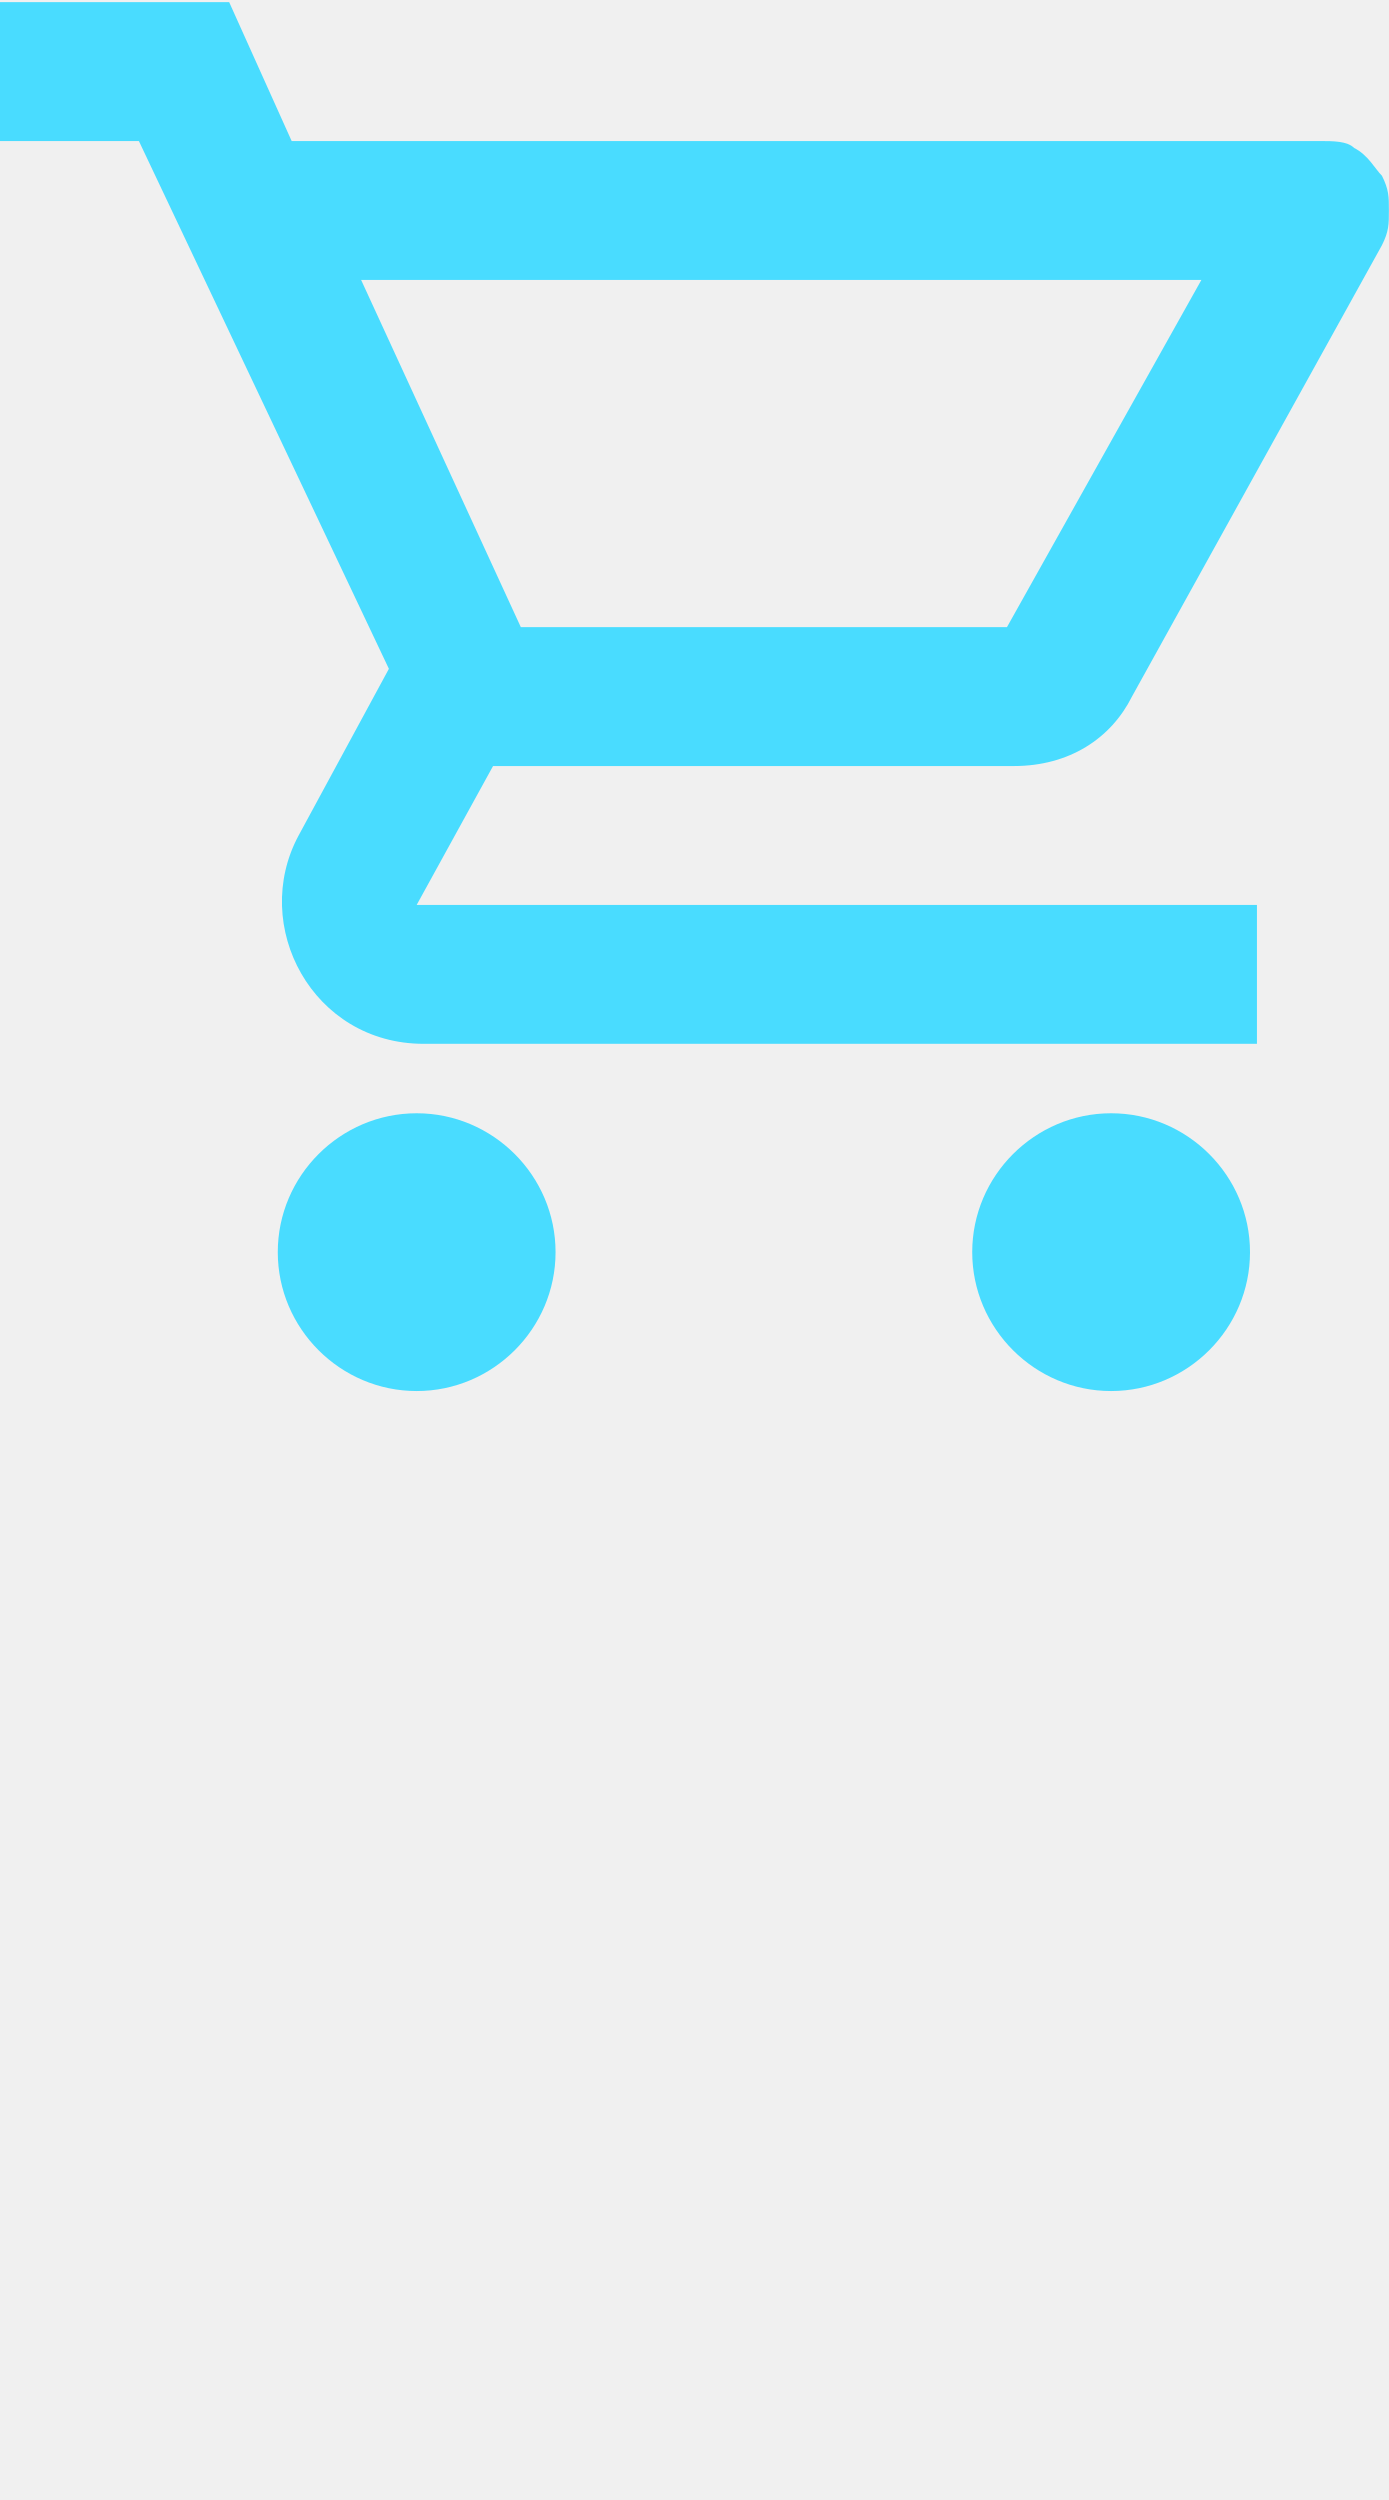
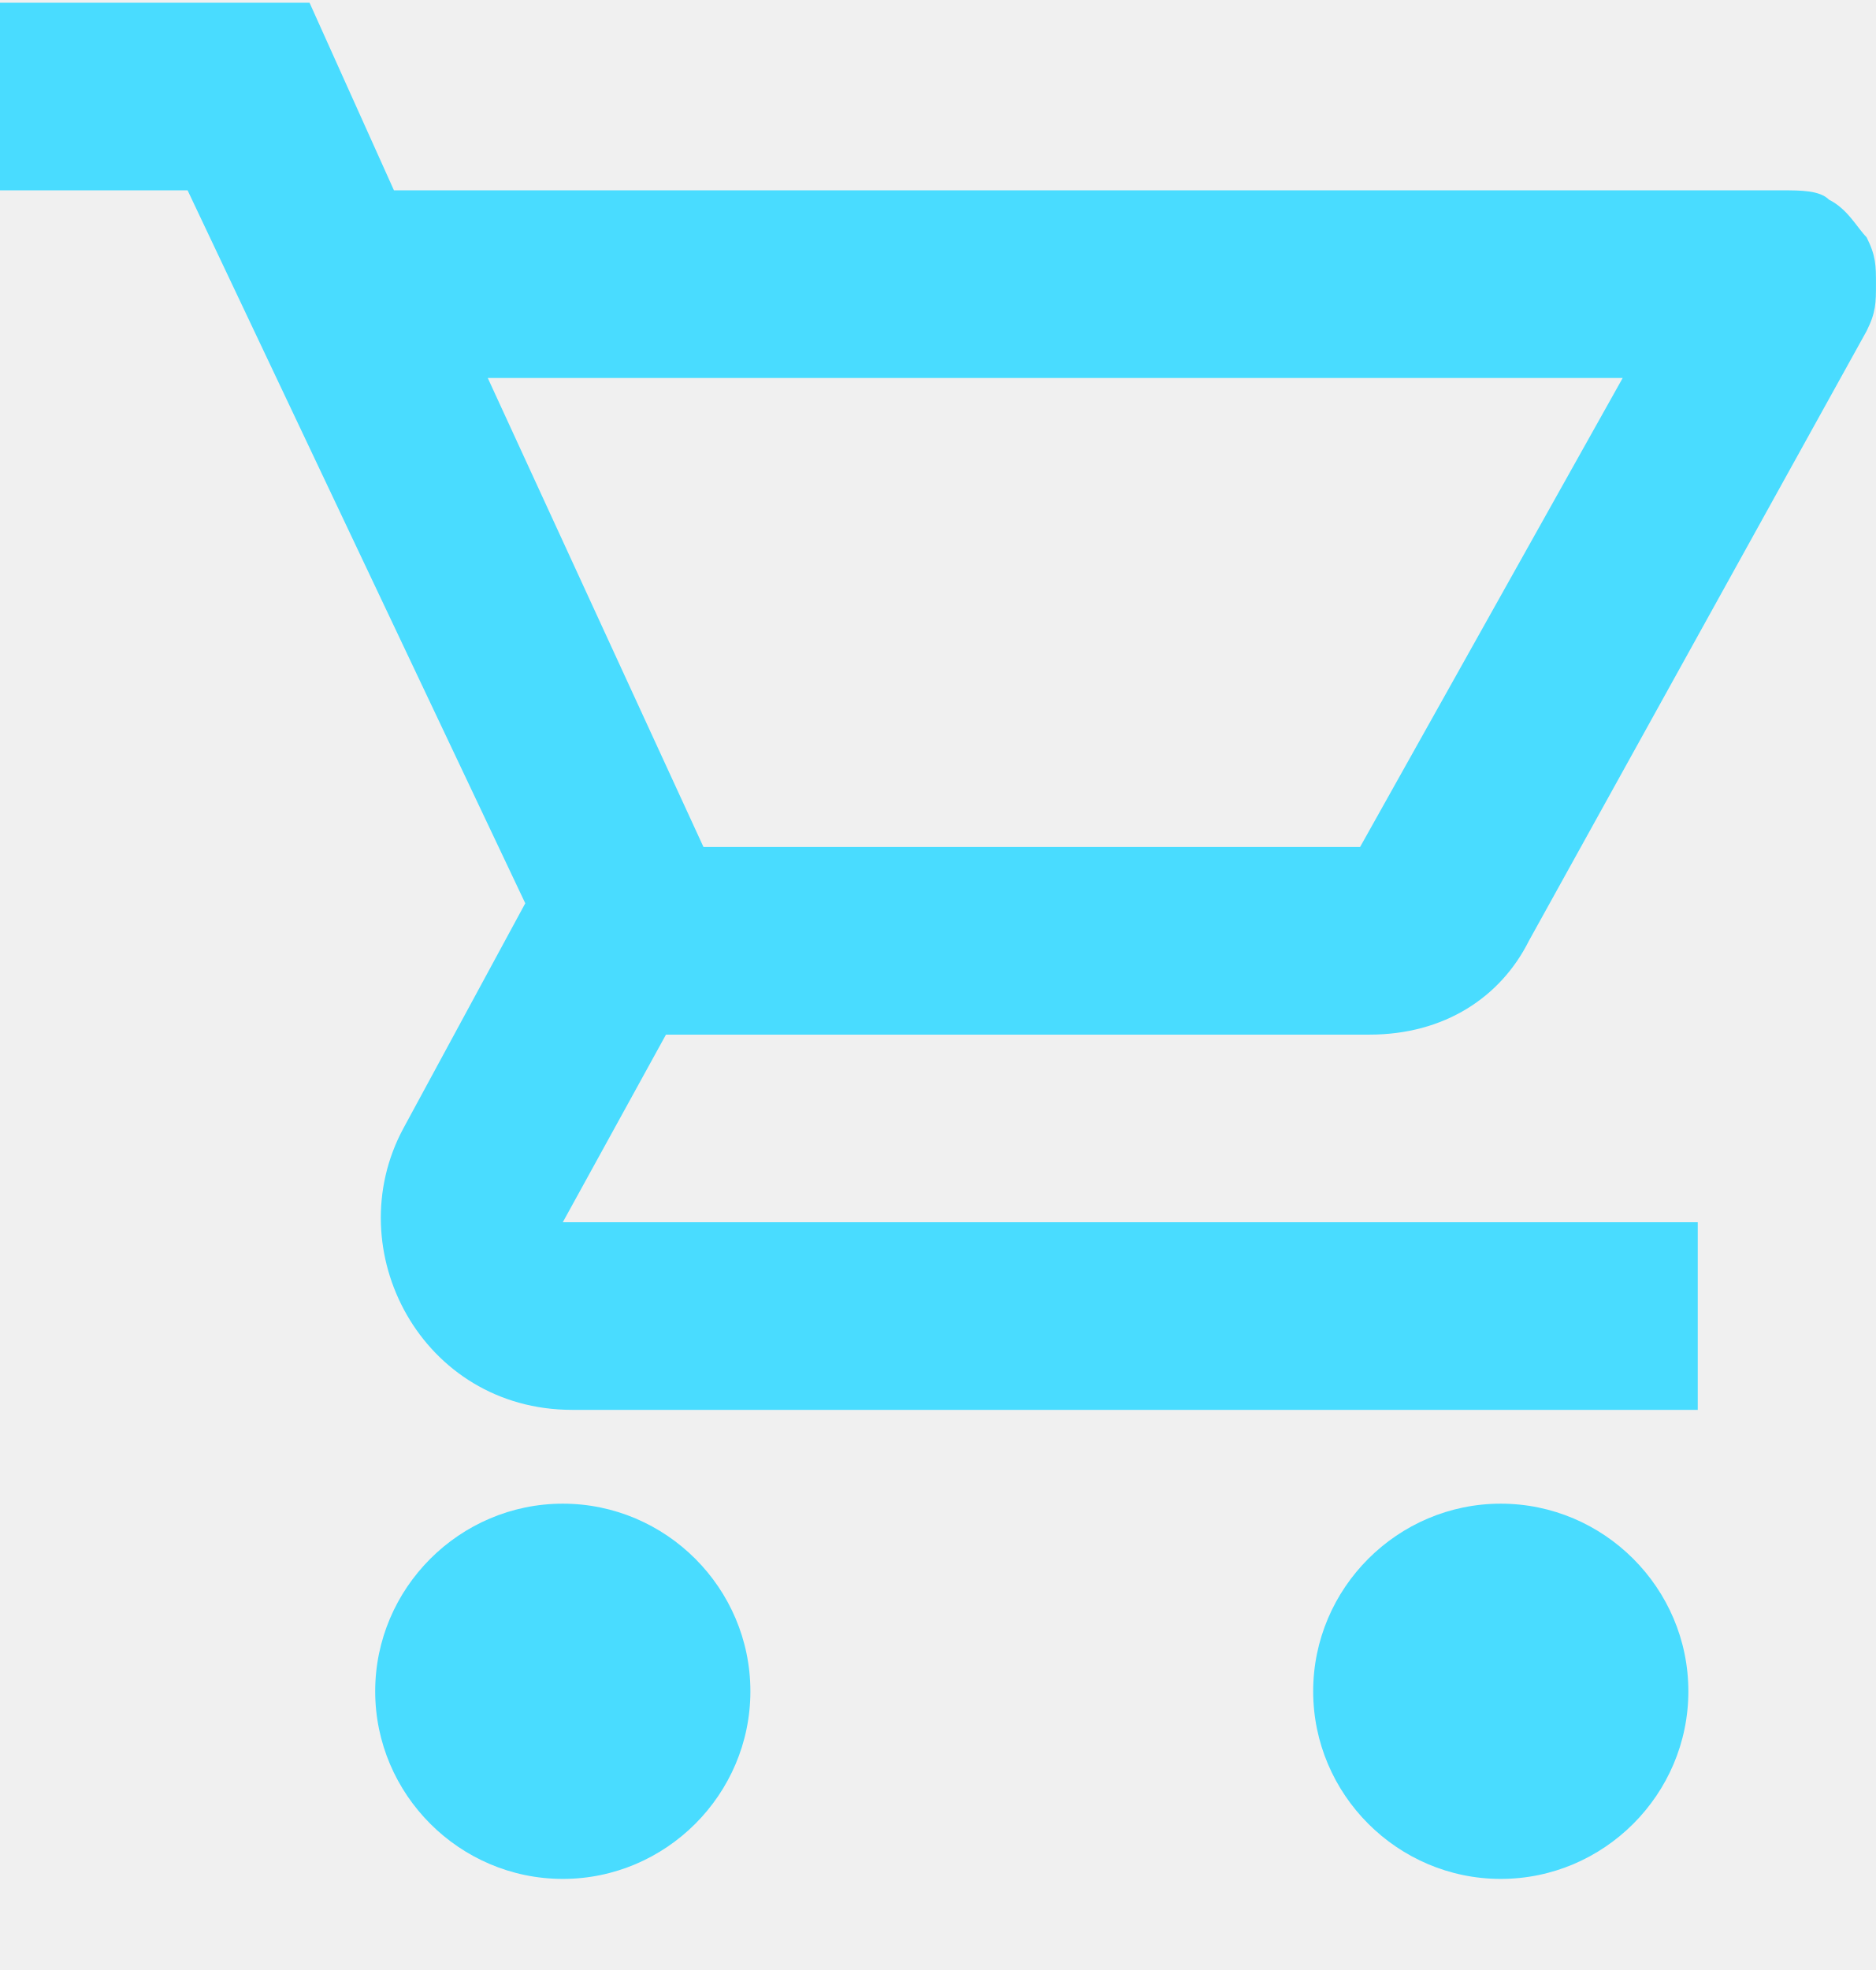
- <svg xmlns="http://www.w3.org/2000/svg" width="20" height="36" viewBox="0 0 20 36" fill="none">
-   <g clip-path="url(#clip0_1949_5224)">
-     <g clip-path="url(#clip1_1949_5224)">
-       <path d="M14.6 11.031C15.4 11.031 16 10.631 16.3 10.031L19.9 3.531C20 3.331 20 3.231 20 3.031C20 2.831 20 2.731 19.9 2.531C19.8 2.431 19.7 2.231 19.5 2.131C19.4 2.031 19.2 2.031 19 2.031H4.2L3.3 0.031H0V2.031H2L5.6 9.631L4.3 12.031C3.6 13.331 4.5 15.031 6.1 15.031H18.1V13.031H6L7.1 11.031H14.6ZM5.2 4.031H17.3L14.5 9.031H7.5L5.2 4.031ZM6 16.031C4.9 16.031 4 16.931 4 18.031C4 19.131 4.9 20.031 6 20.031C7.1 20.031 8 19.131 8 18.031C8 16.931 7.1 16.031 6 16.031ZM16 16.031C14.9 16.031 14 16.931 14 18.031C14 19.131 14.9 20.031 16 20.031C17.1 20.031 18 19.131 18 18.031C18 16.931 17.1 16.031 16 16.031Z" fill="#49DCFF" />
-     </g>
+ <svg xmlns="http://www.w3.org/2000/svg" width="20" height="21" viewBox="0 0 20 21" fill="none">
+   <g clip-path="url(#clip0_1916_10598)">
+     <path d="M14.6 11.029C15.4 11.029 16 10.629 16.3 10.029L19.9 3.529C20 3.329 20 3.229 20 3.029C20 2.829 20 2.729 19.9 2.529C19.8 2.429 19.7 2.229 19.5 2.129C19.4 2.029 19.2 2.029 19 2.029H4.2L3.3 0.029H0V2.029H2L5.6 9.629L4.3 12.029C3.6 13.329 4.5 15.029 6.1 15.029H18.1V13.029H6L7.1 11.029H14.6ZM5.2 4.029H17.3L14.5 9.029H7.5L5.2 4.029ZM6 16.029C4.9 16.029 4 16.929 4 18.029C4 19.129 4.9 20.029 6 20.029C7.1 20.029 8 19.129 8 18.029C8 16.929 7.1 16.029 6 16.029ZM16 16.029C14.9 16.029 14 16.929 14 18.029C14 19.129 14.9 20.029 16 20.029C17.1 20.029 18 19.129 18 18.029C18 16.929 17.1 16.029 16 16.029Z" fill="#49DCFF" />
  </g>
  <defs>
-     <clipPath id="clip0_1949_5224">
-       <rect width="20" height="35.94" fill="white" transform="translate(0 0.03125)" />
-     </clipPath>
-     <clipPath id="clip1_1949_5224">
-       <rect width="20" height="20" fill="white" transform="translate(0 0.03125)" />
+     <clipPath id="clip0_1916_10598">
+       <rect width="20" height="20" fill="white" transform="translate(0 0.0292969)" />
    </clipPath>
  </defs>
</svg>
